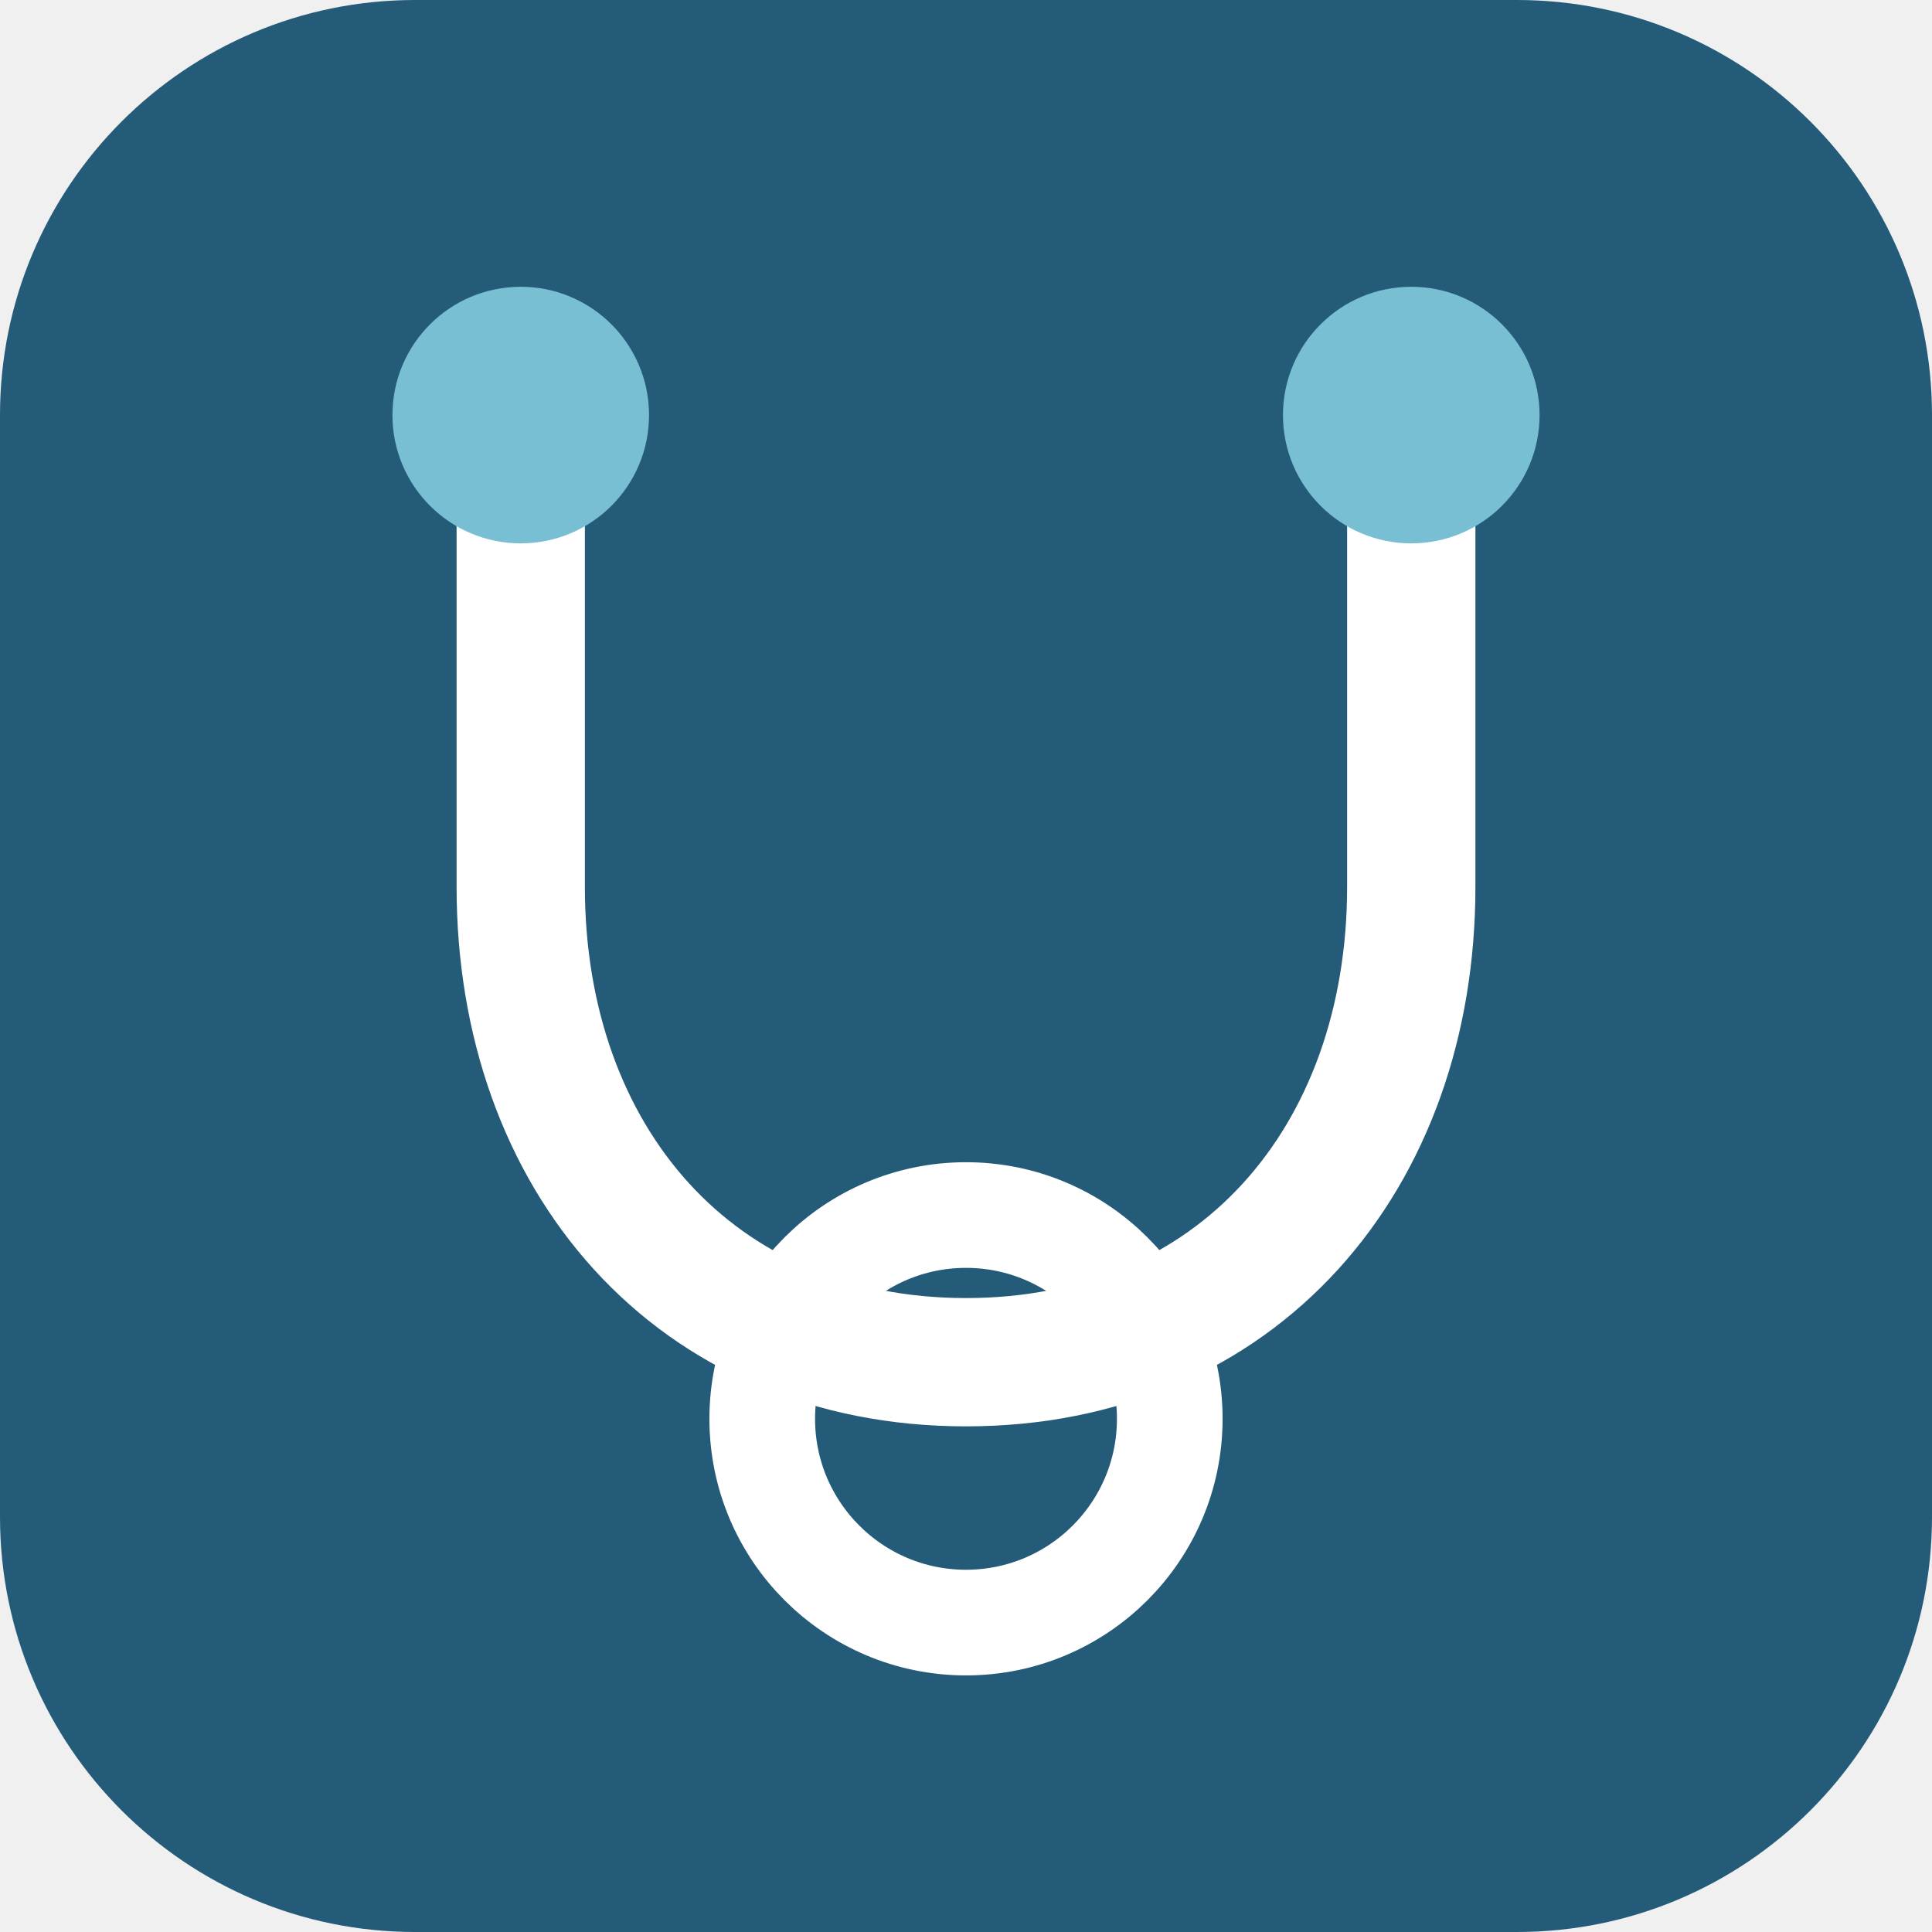
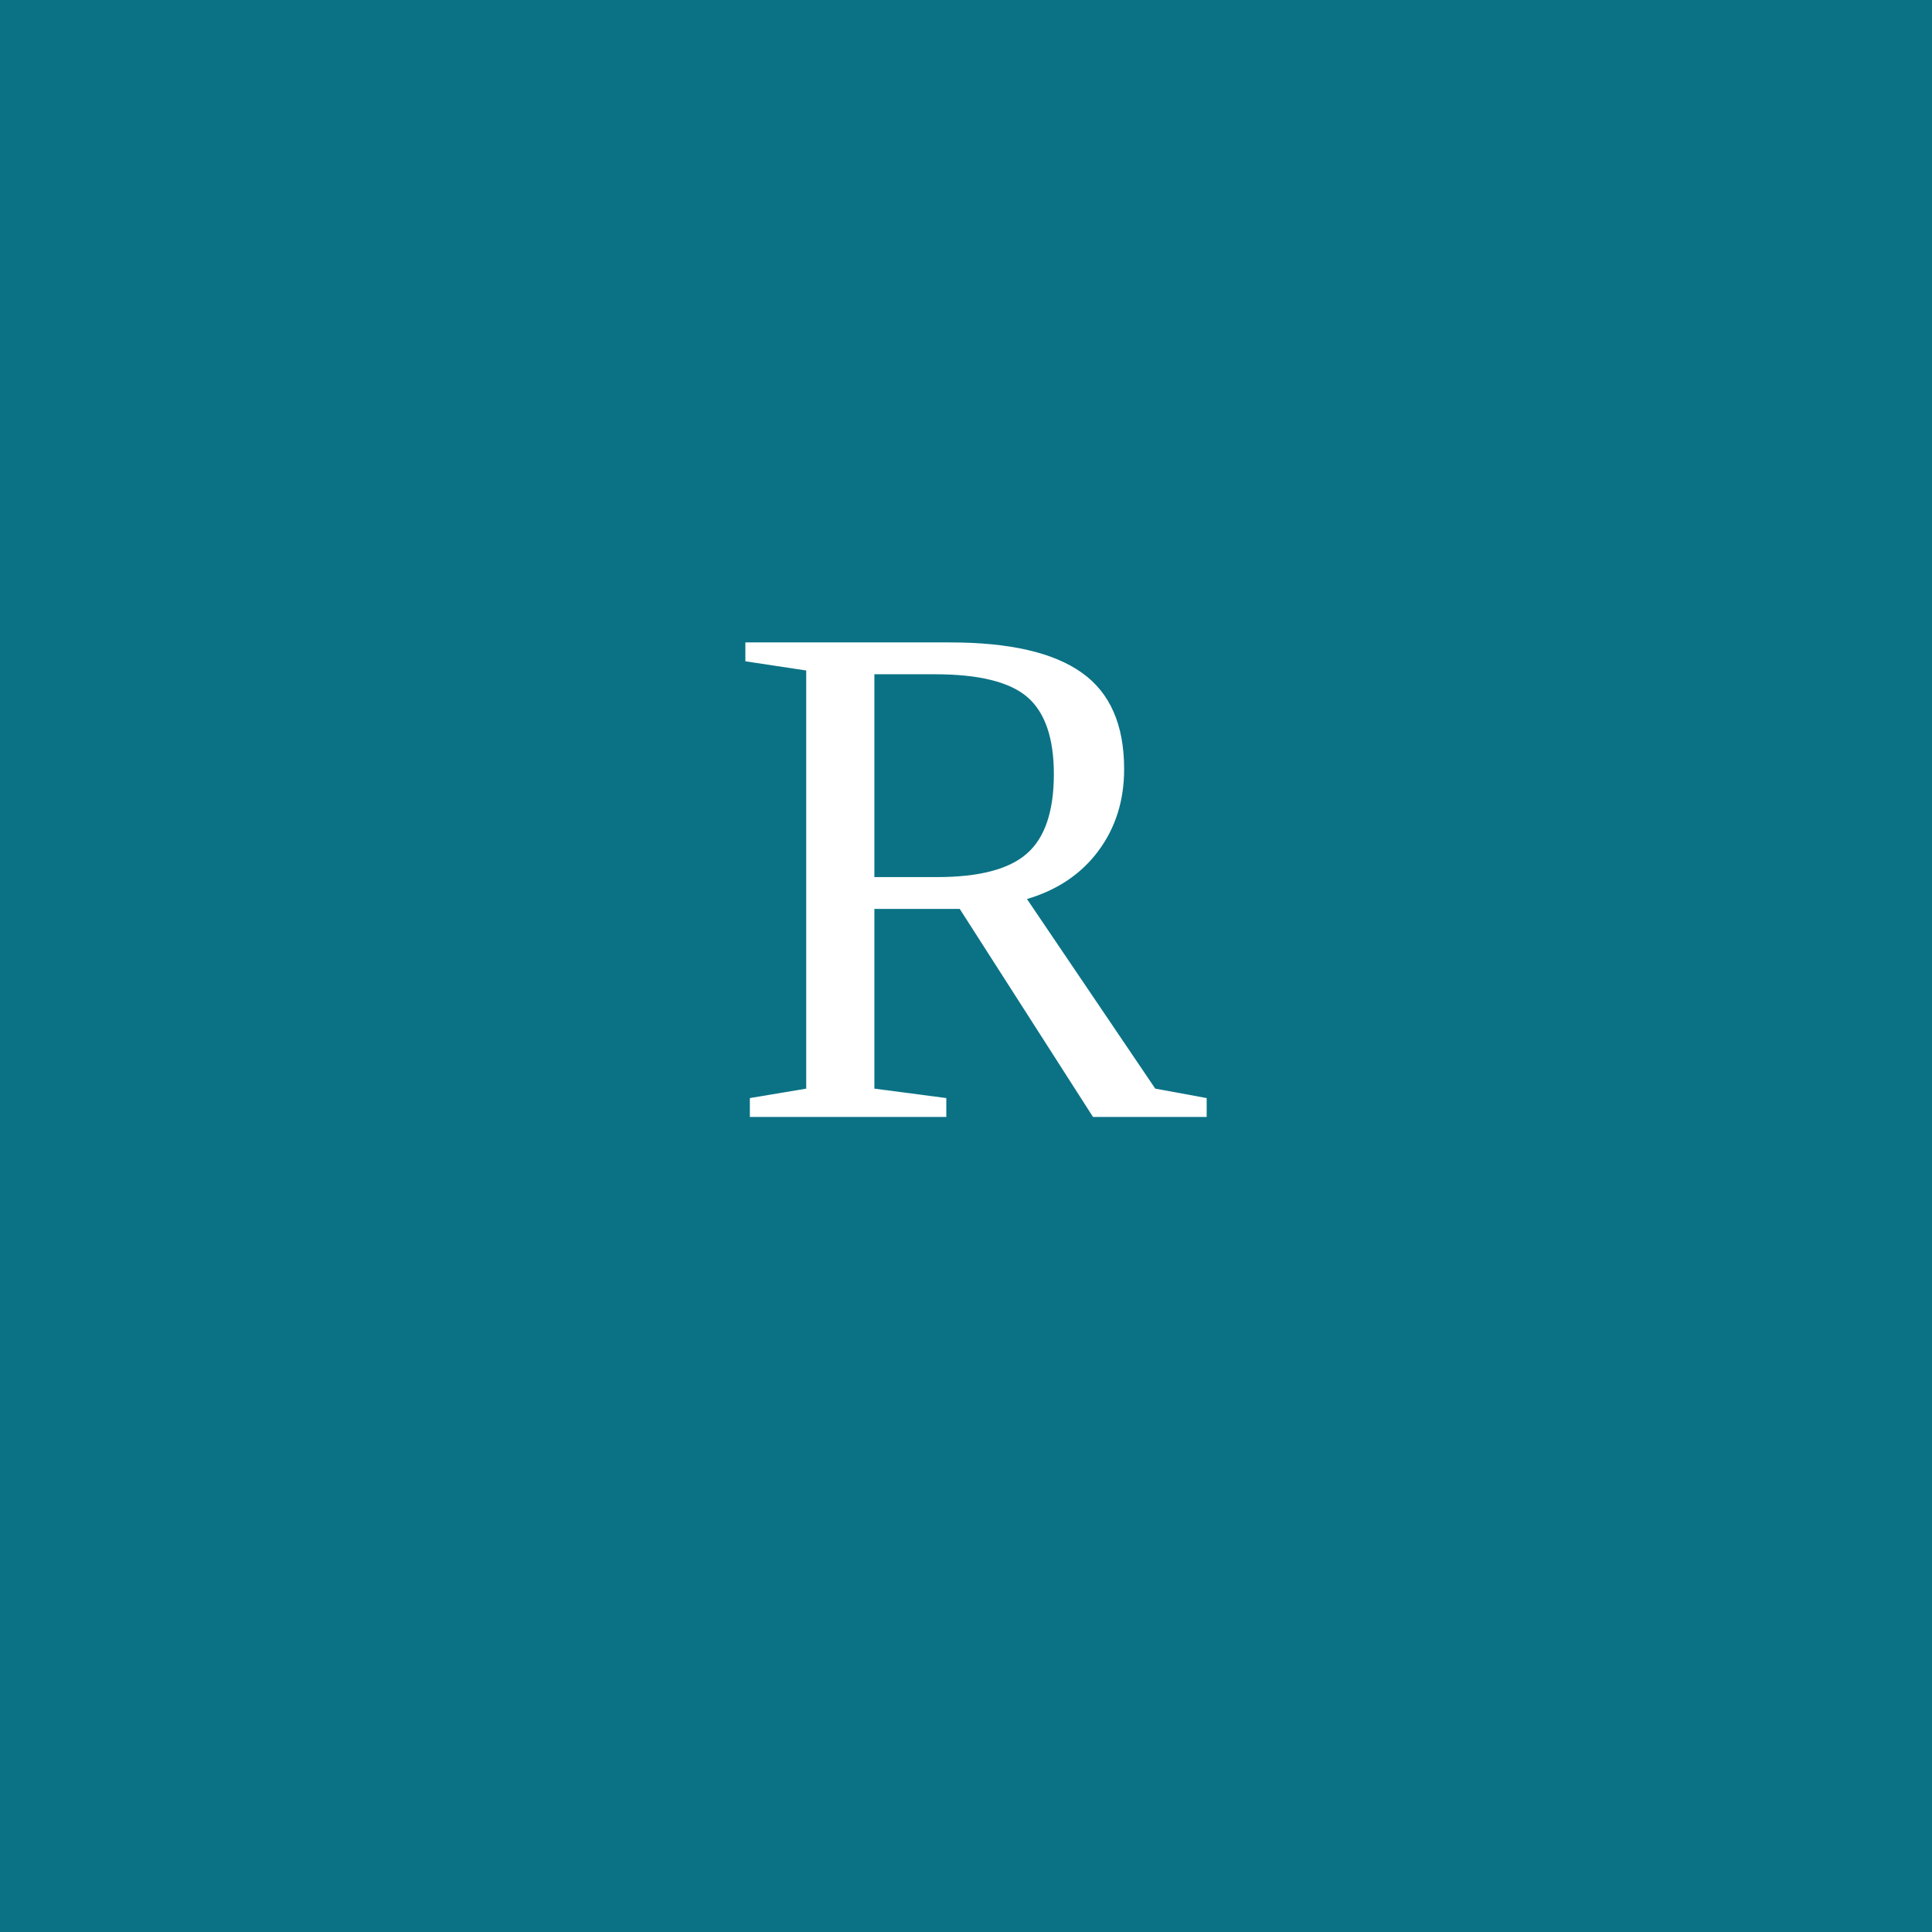
- <svg xmlns="http://www.w3.org/2000/svg" viewBox="0 0 512 512">
-   <rect width="512" height="512" rx="110" fill="#245b78" />
-   <path d="M138 112v123c0 72 46 126 118 126s118-54 118-126V112" fill="none" stroke="white" stroke-width="34" stroke-linecap="round" />
-   <circle cx="138" cy="110" r="34" fill="#79bfd4" />
-   <circle cx="374" cy="110" r="34" fill="#79bfd4" />
-   <circle cx="256" cy="376" r="54" fill="none" stroke="white" stroke-width="28" />
+ <svg xmlns="http://www.w3.org/2000/svg" width="128" height="128">
+   <rect width="128" height="128" fill="#0b7285" />
+   <text x="64" y="74" text-anchor="middle" font-size="48" fill="white">R</text>
</svg>
